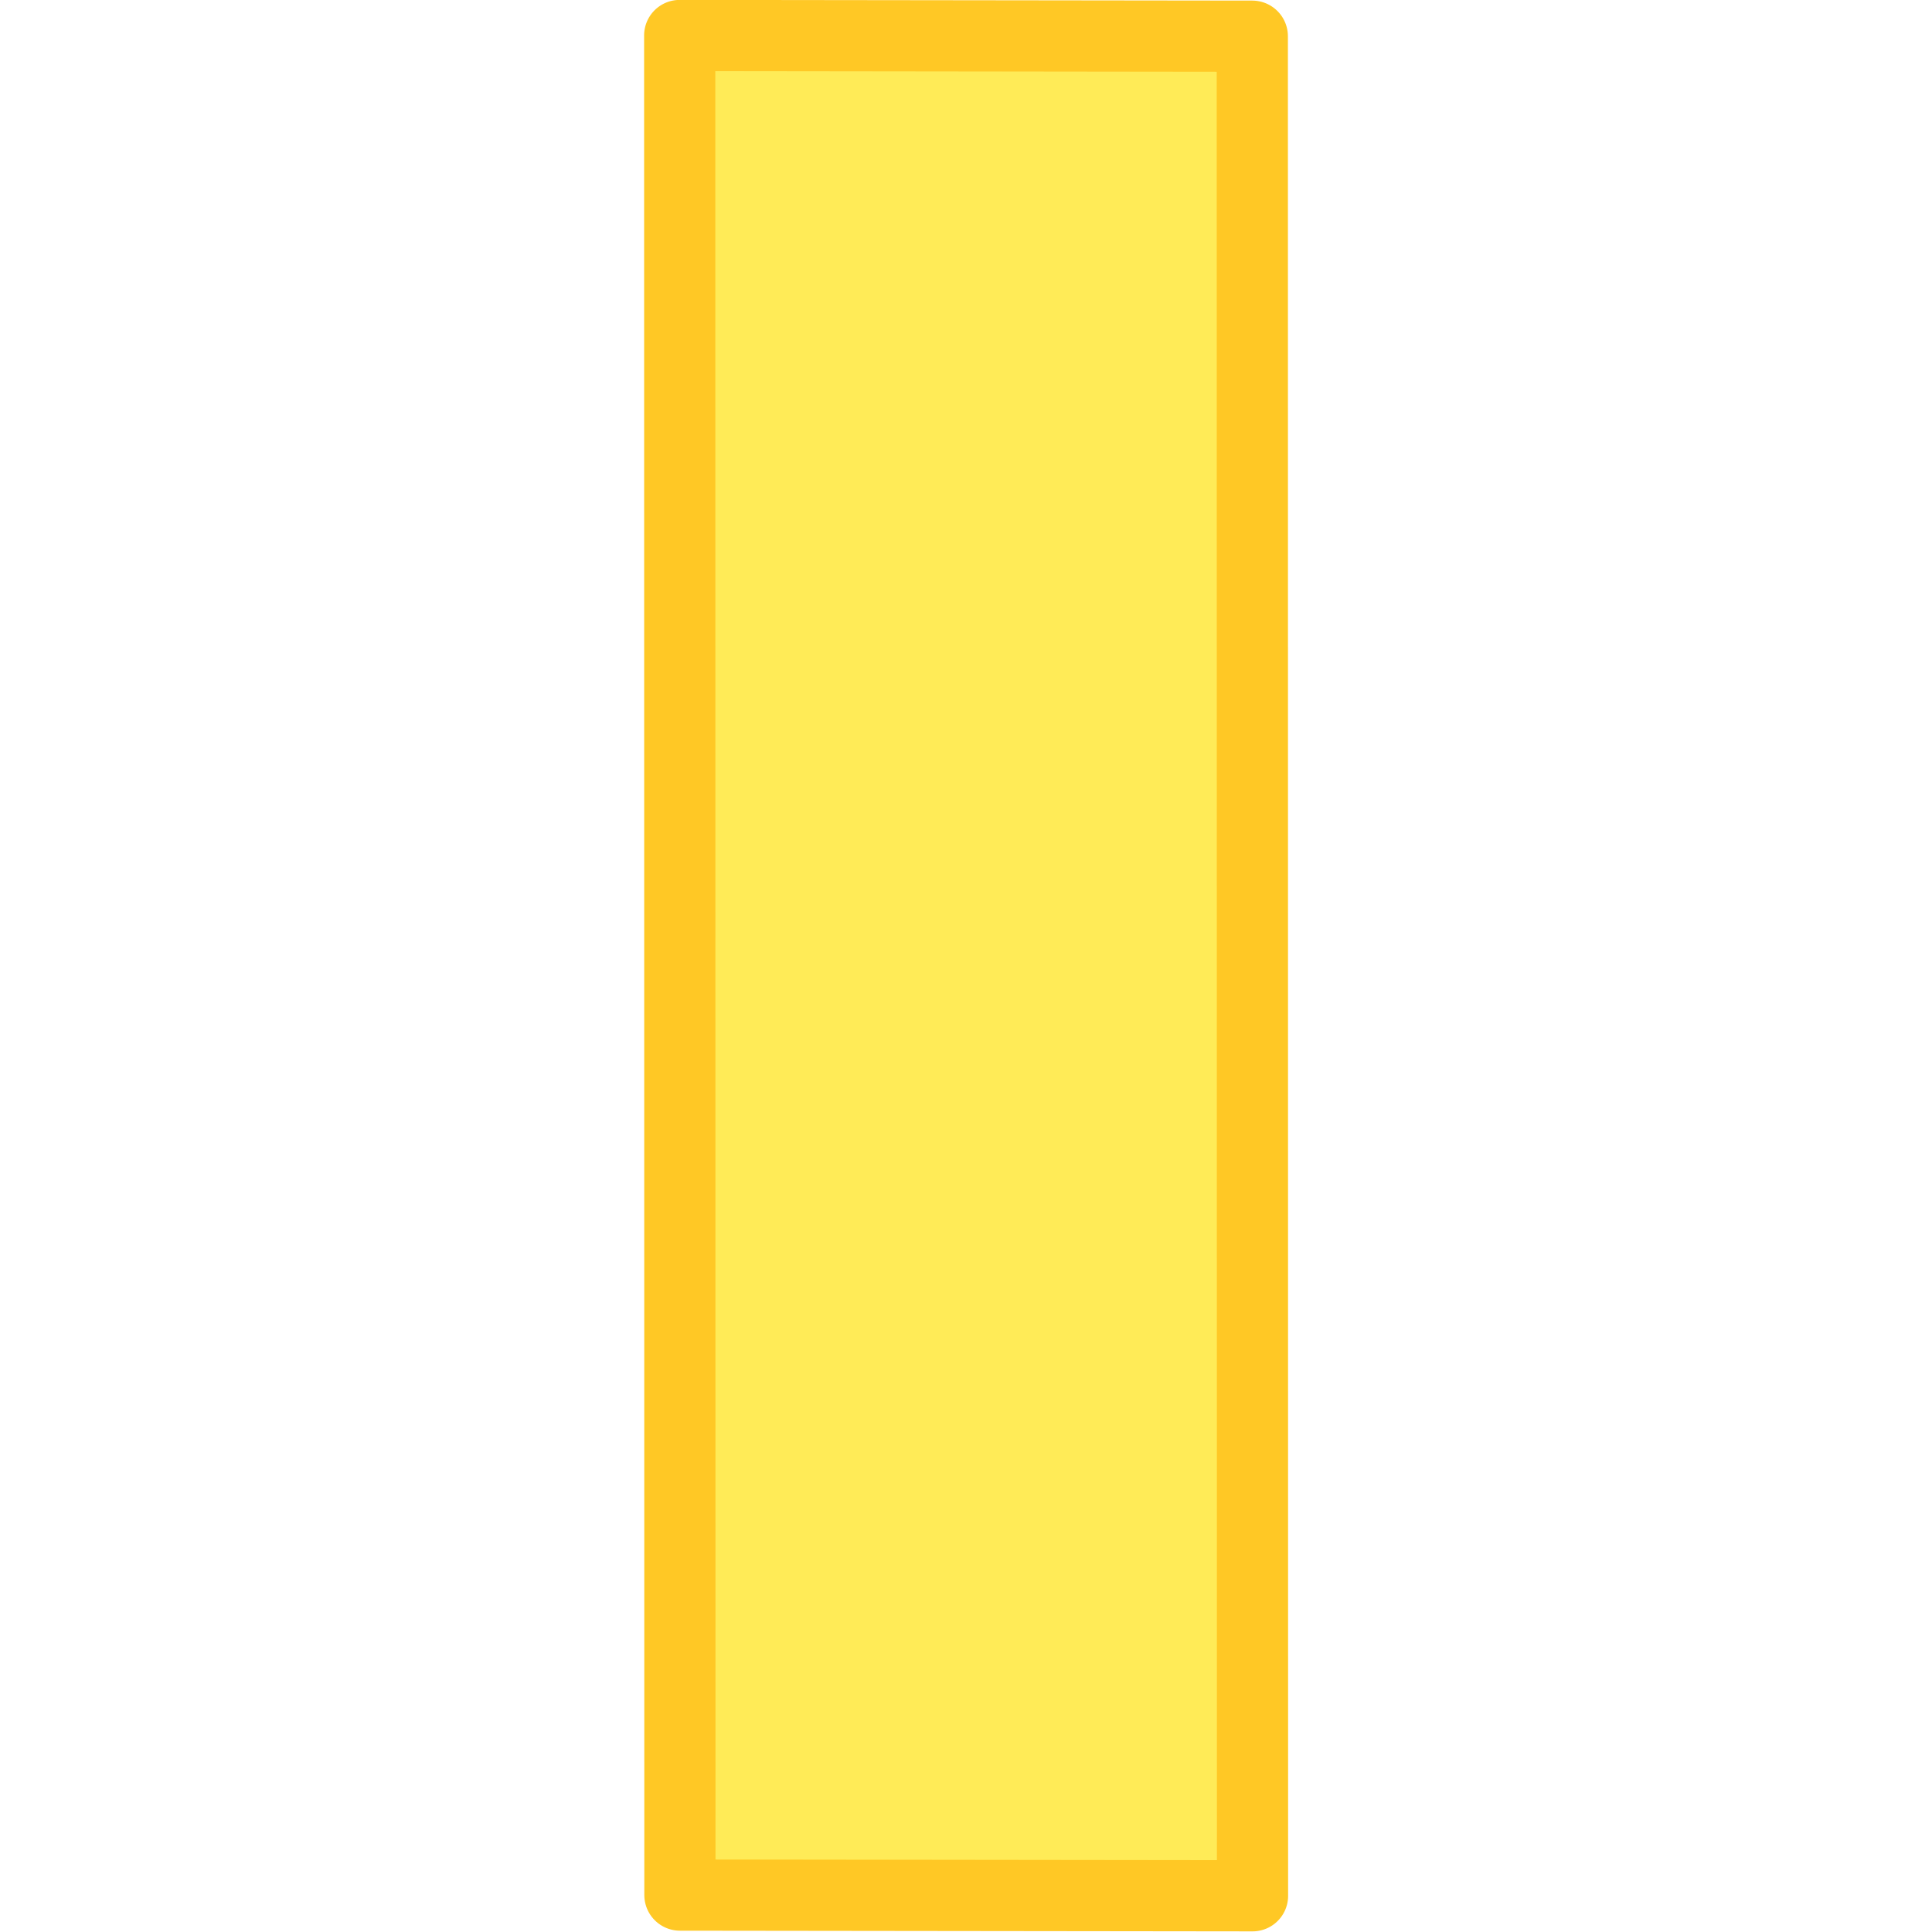
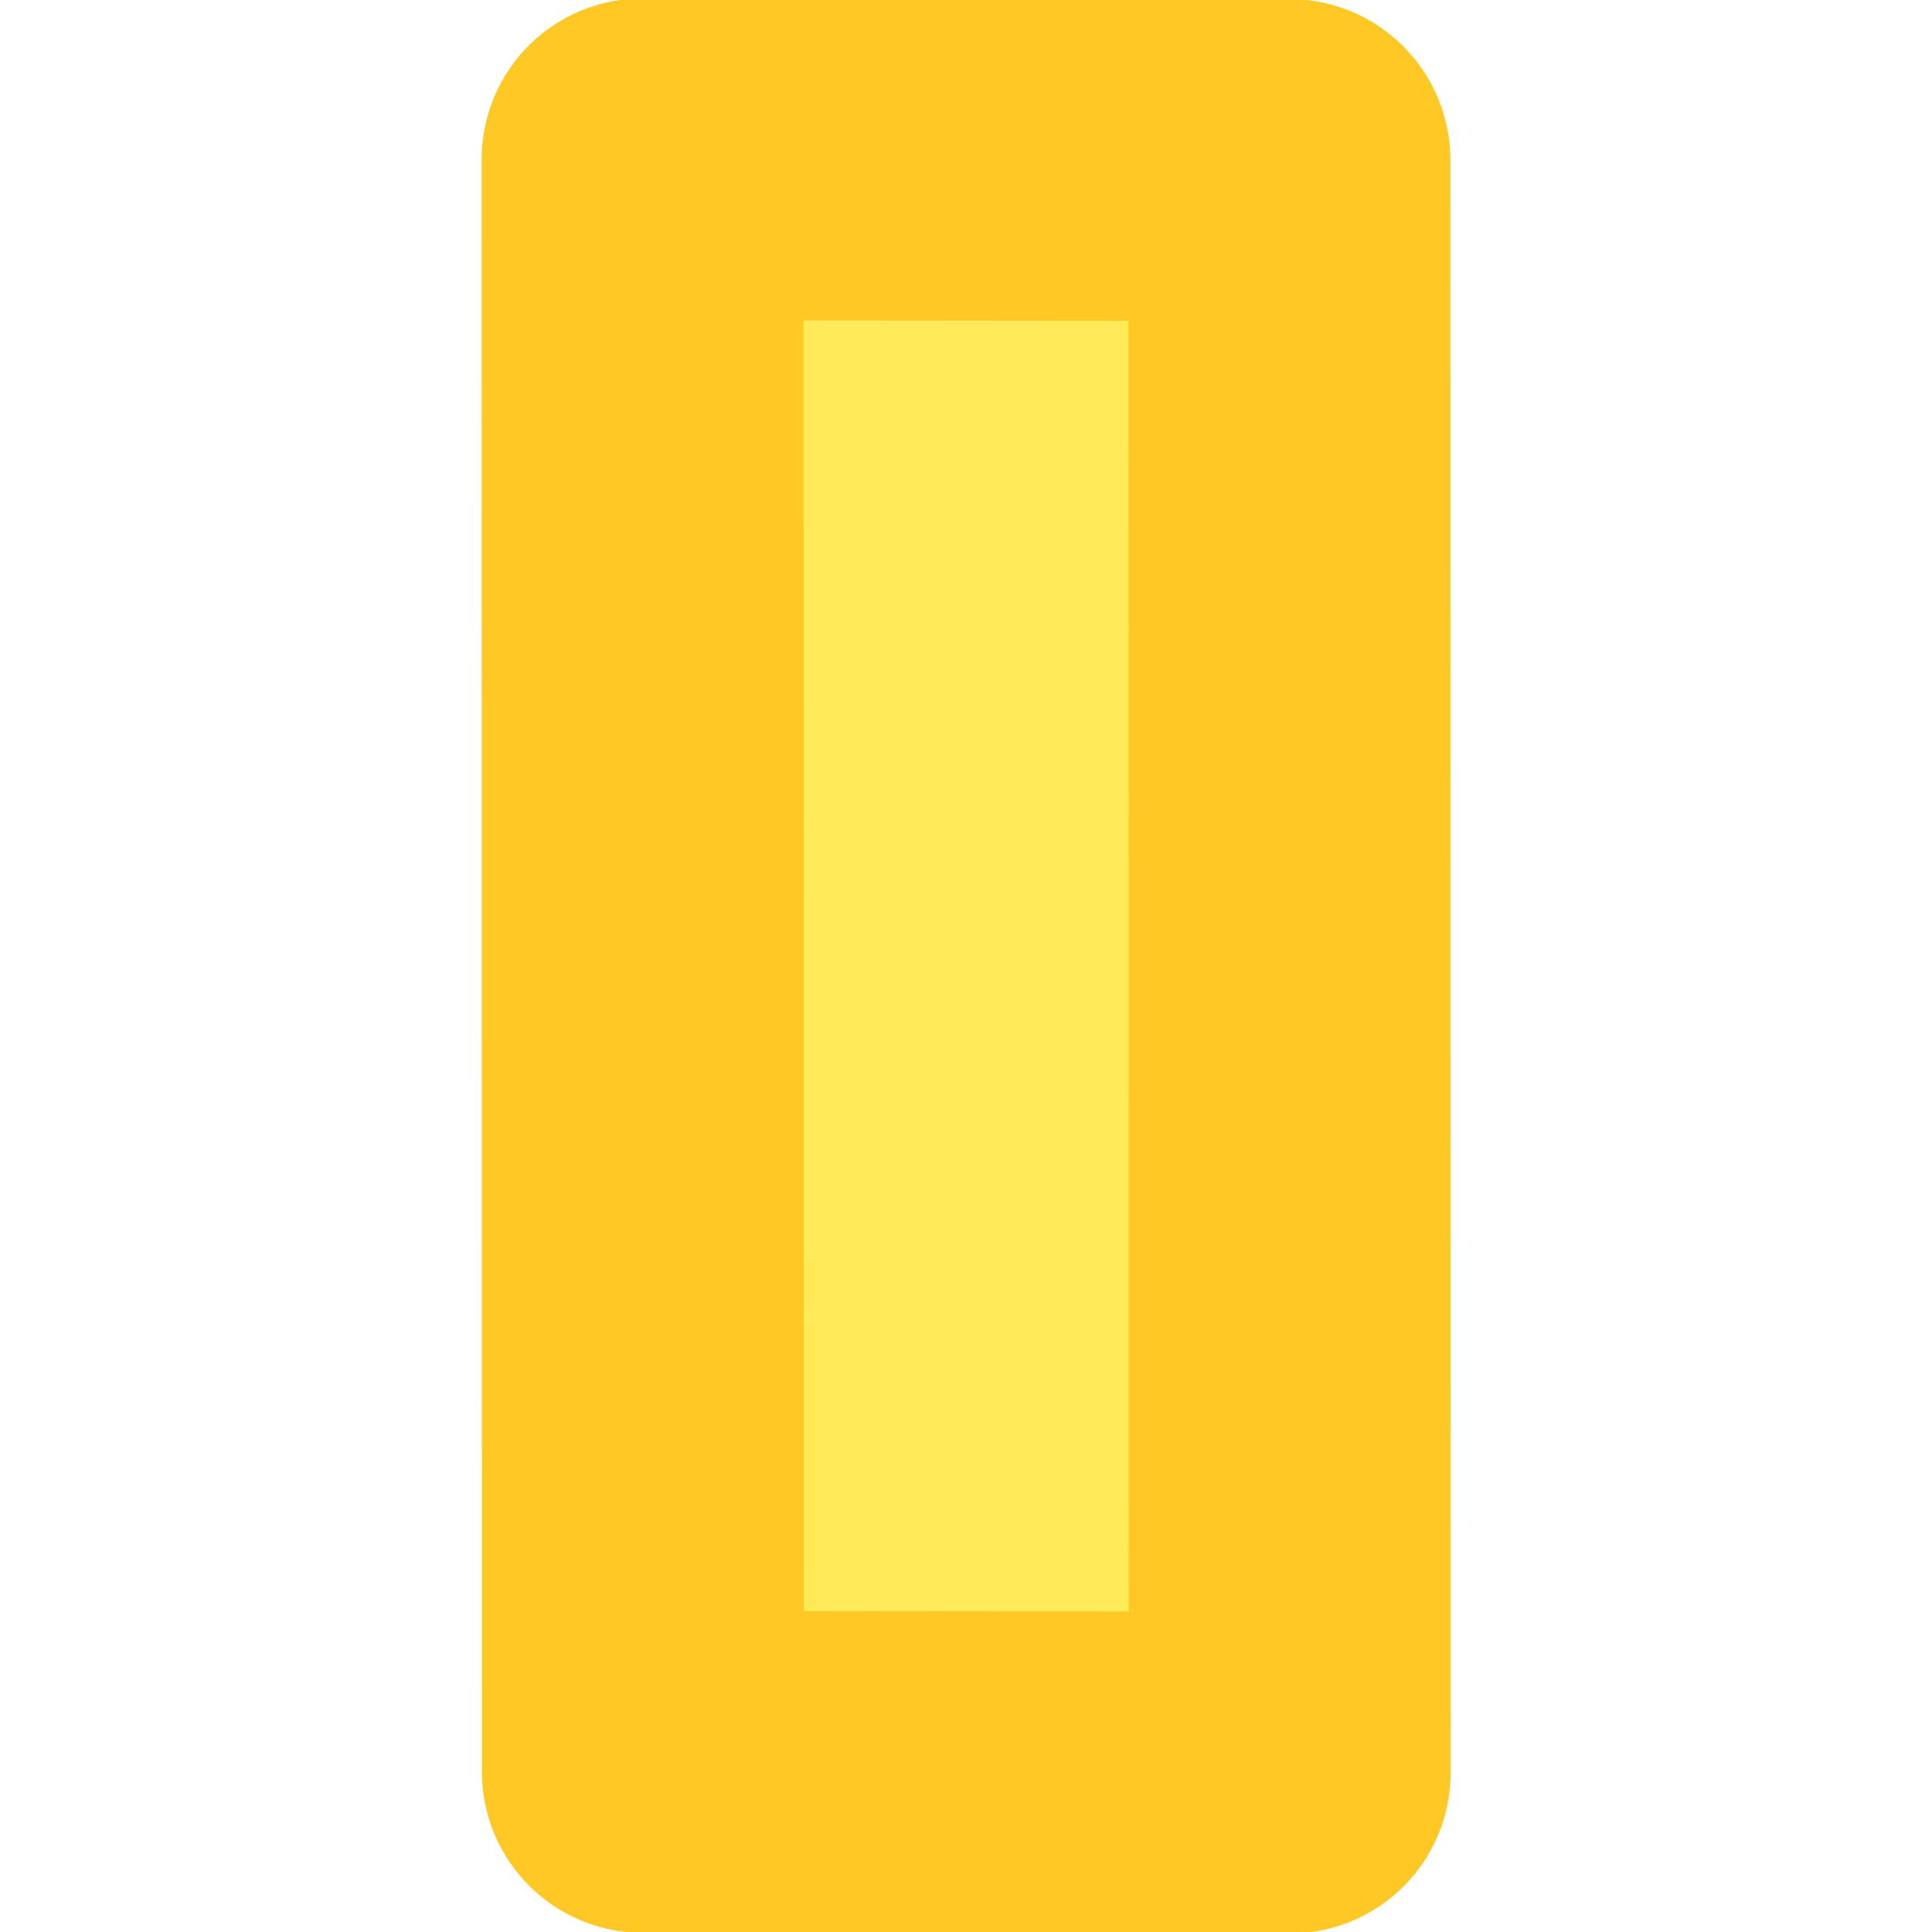
<svg xmlns="http://www.w3.org/2000/svg" width="12" height="12" viewBox="0 0 3.175 3.175" version="1.1" id="svg6362">
  <defs id="defs6359" />
  <g id="layer1">
-     <rect style="fill:#ffeb57;stroke:#ffc825;stroke-width:0.117;stroke-linejoin:round" id="rect6846" width="3.056" height="0.941" x="0.057" y="-2.058" transform="matrix(1.1365351e-4,1,-0.9999993,-0.00120017,0,0)" />
+     <rect style="fill:#ffeb57;stroke:#ffc825;stroke-width:0.529;stroke-linejoin:round;stroke-dasharray:none" id="rect6846" width="2.65" height="1.063" x="0.261" y="-2.119" transform="matrix(1.4817304e-4,1,-0.9999996,-9.2056684e-4,0,0)" />
  </g>
</svg>
